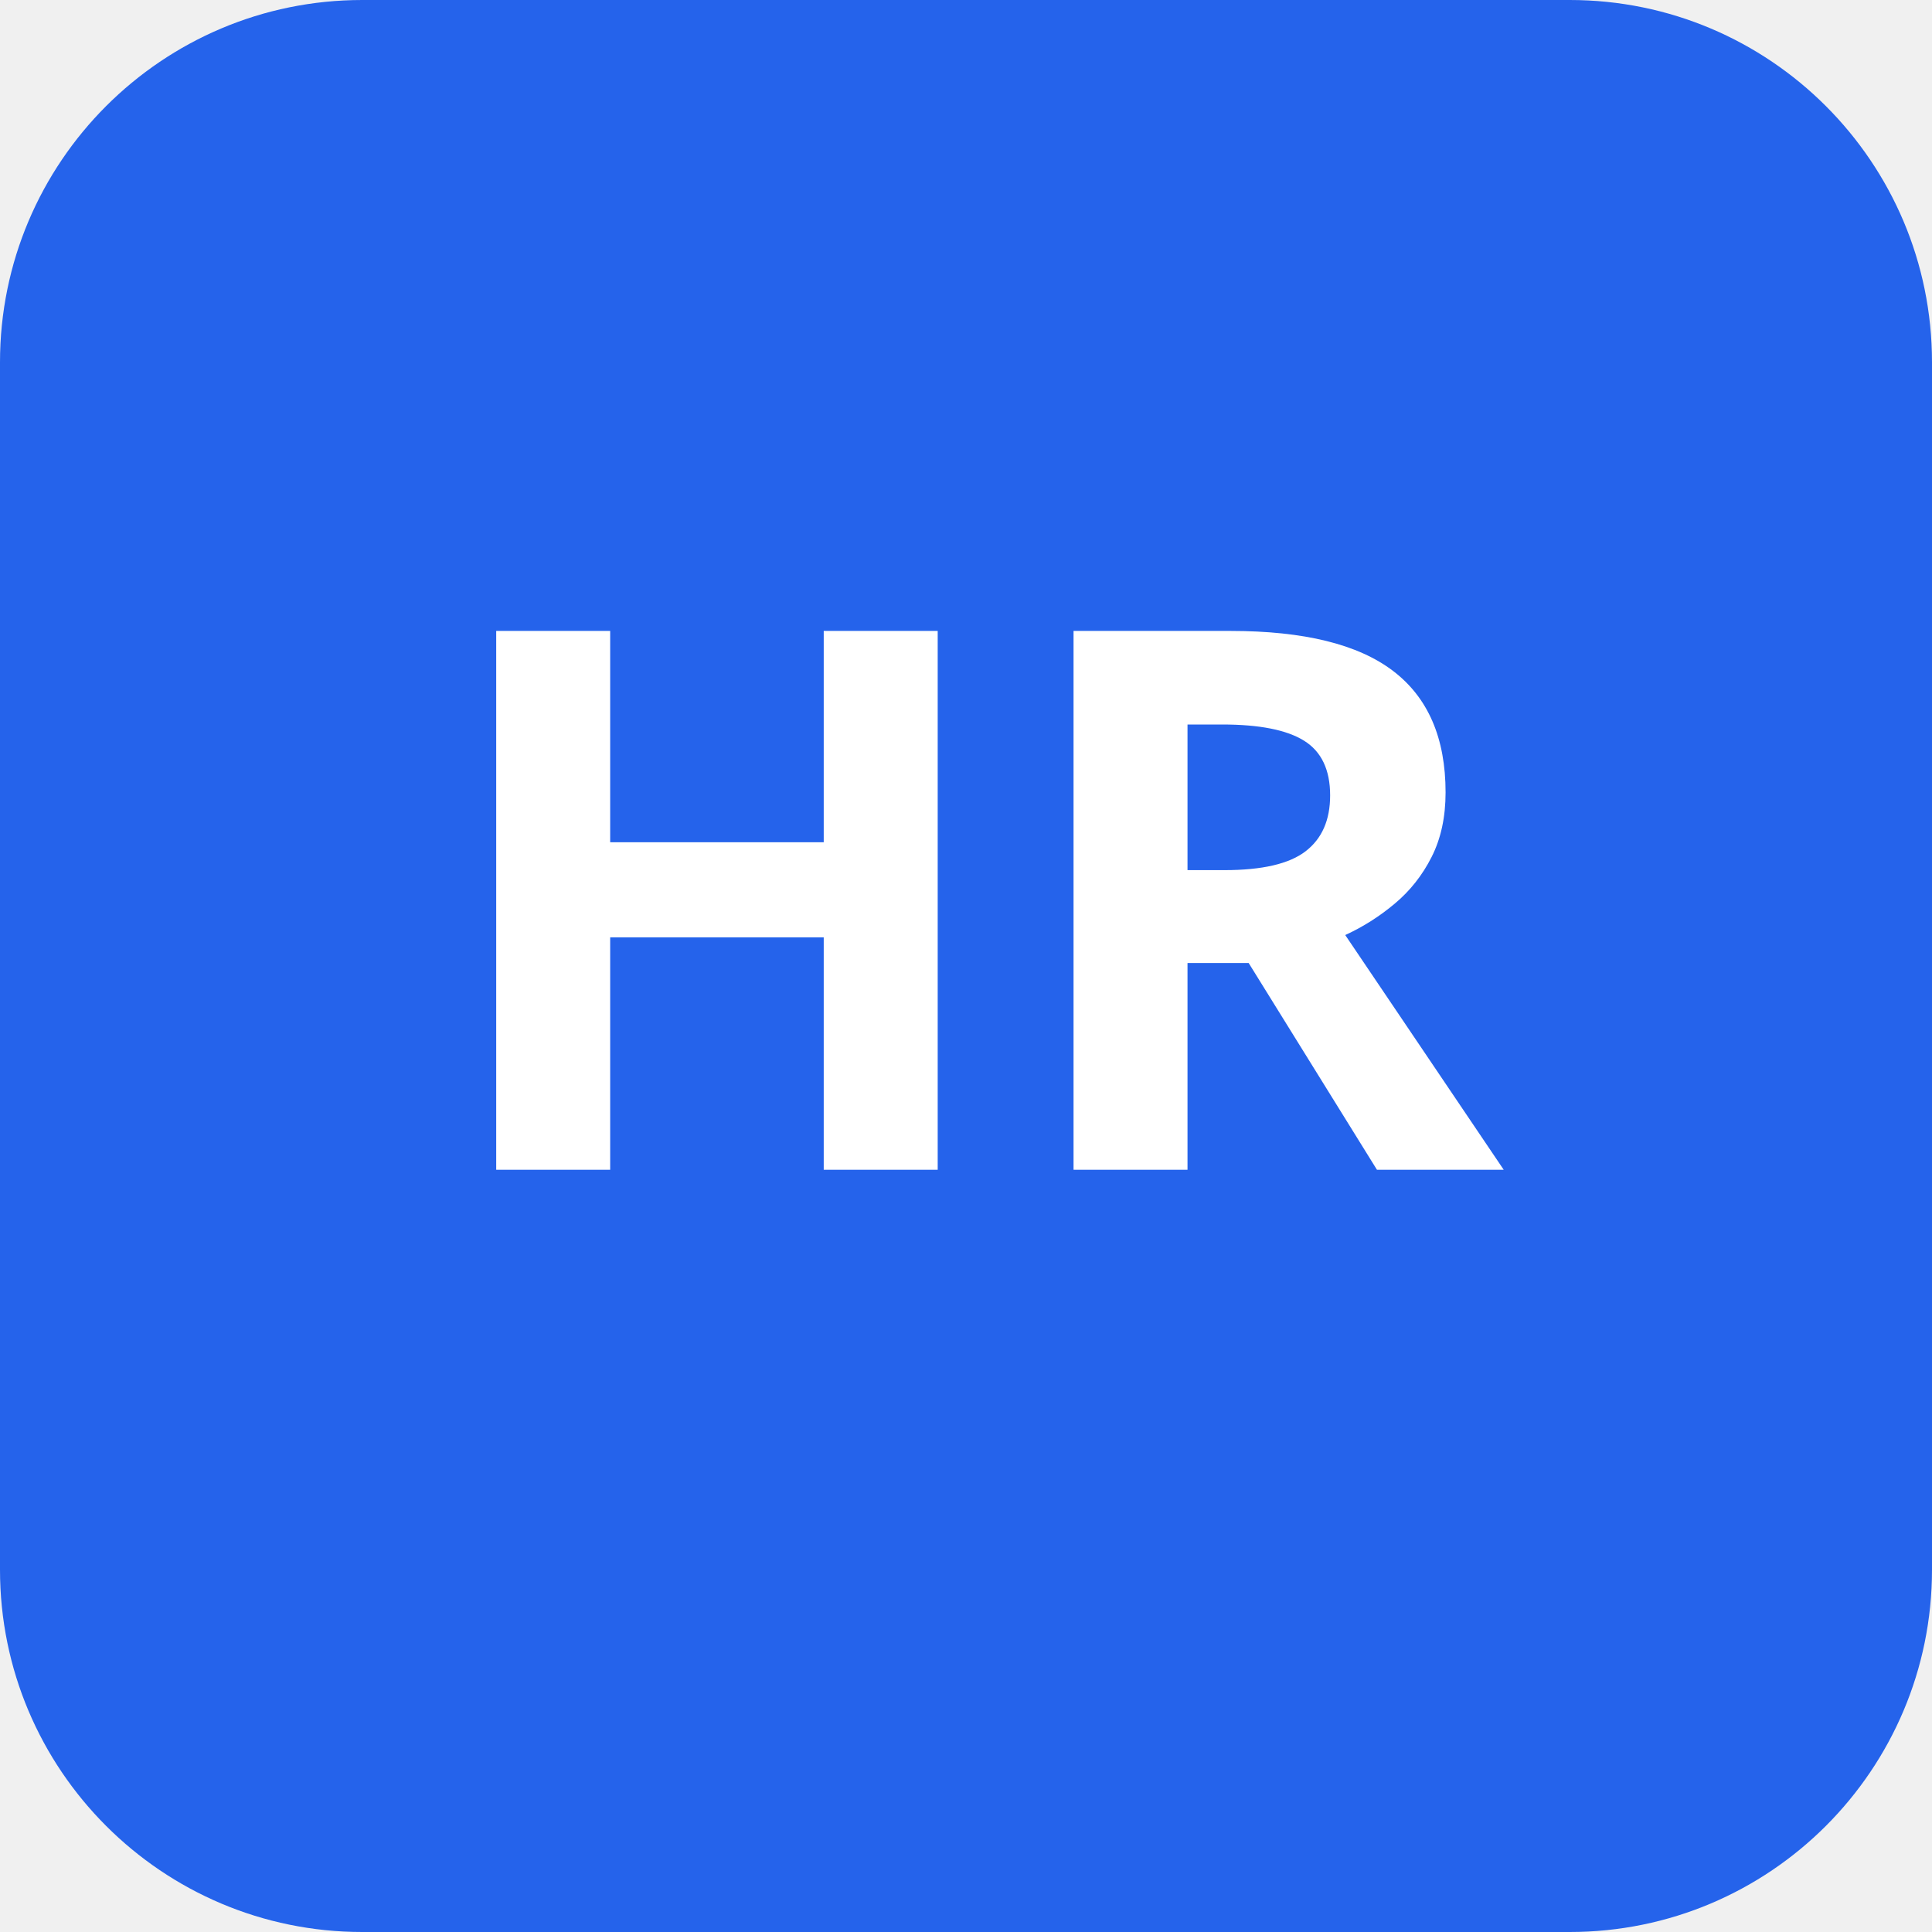
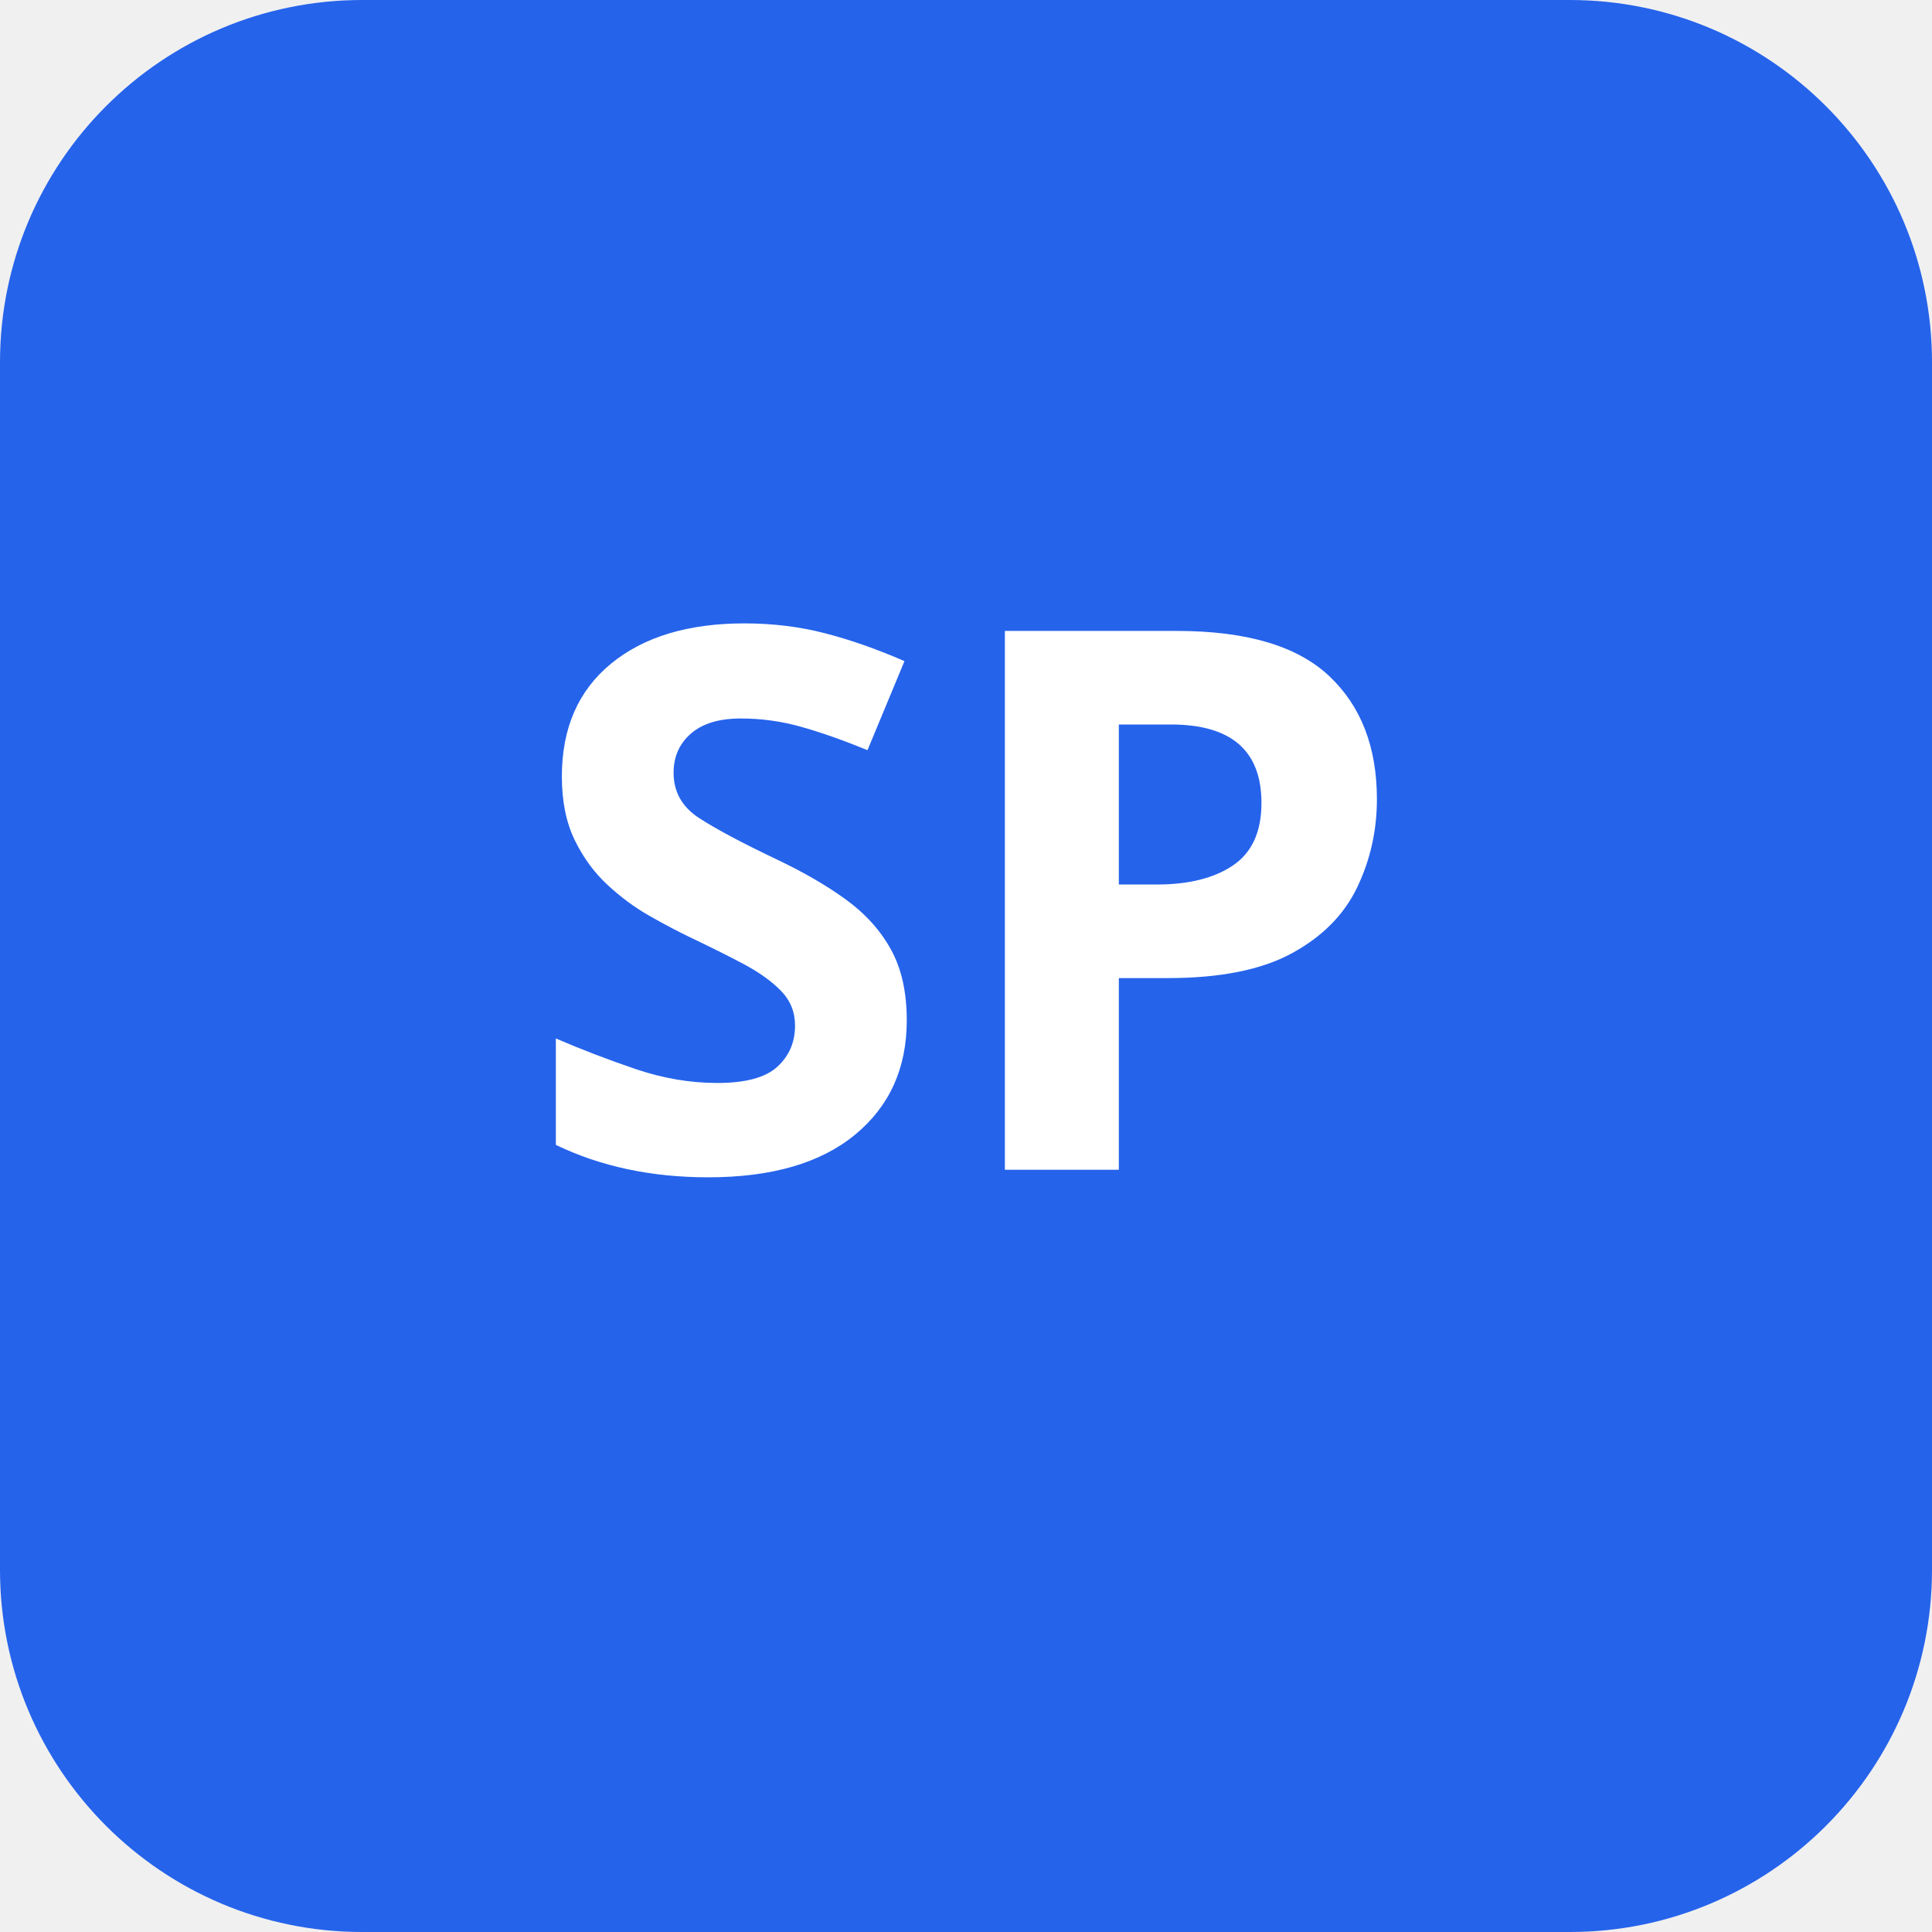
- <svg xmlns="http://www.w3.org/2000/svg" viewBox="0 0 512 512" role="img" aria-label="HRMS">
+ <svg xmlns="http://www.w3.org/2000/svg" viewBox="0 0 512 512" role="img" aria-label="SP">
  <rect width="512" height="512" rx="96" fill="#2563eb" />
-   <text x="256" y="310" text-anchor="middle" font-family="system-ui,sans-serif" font-size="200" font-weight="700" fill="#fff">HR</text>
+   <text x="256" y="310" text-anchor="middle" font-family="system-ui,sans-serif" font-size="200" font-weight="700" fill="#fff">SP</text>
</svg>
